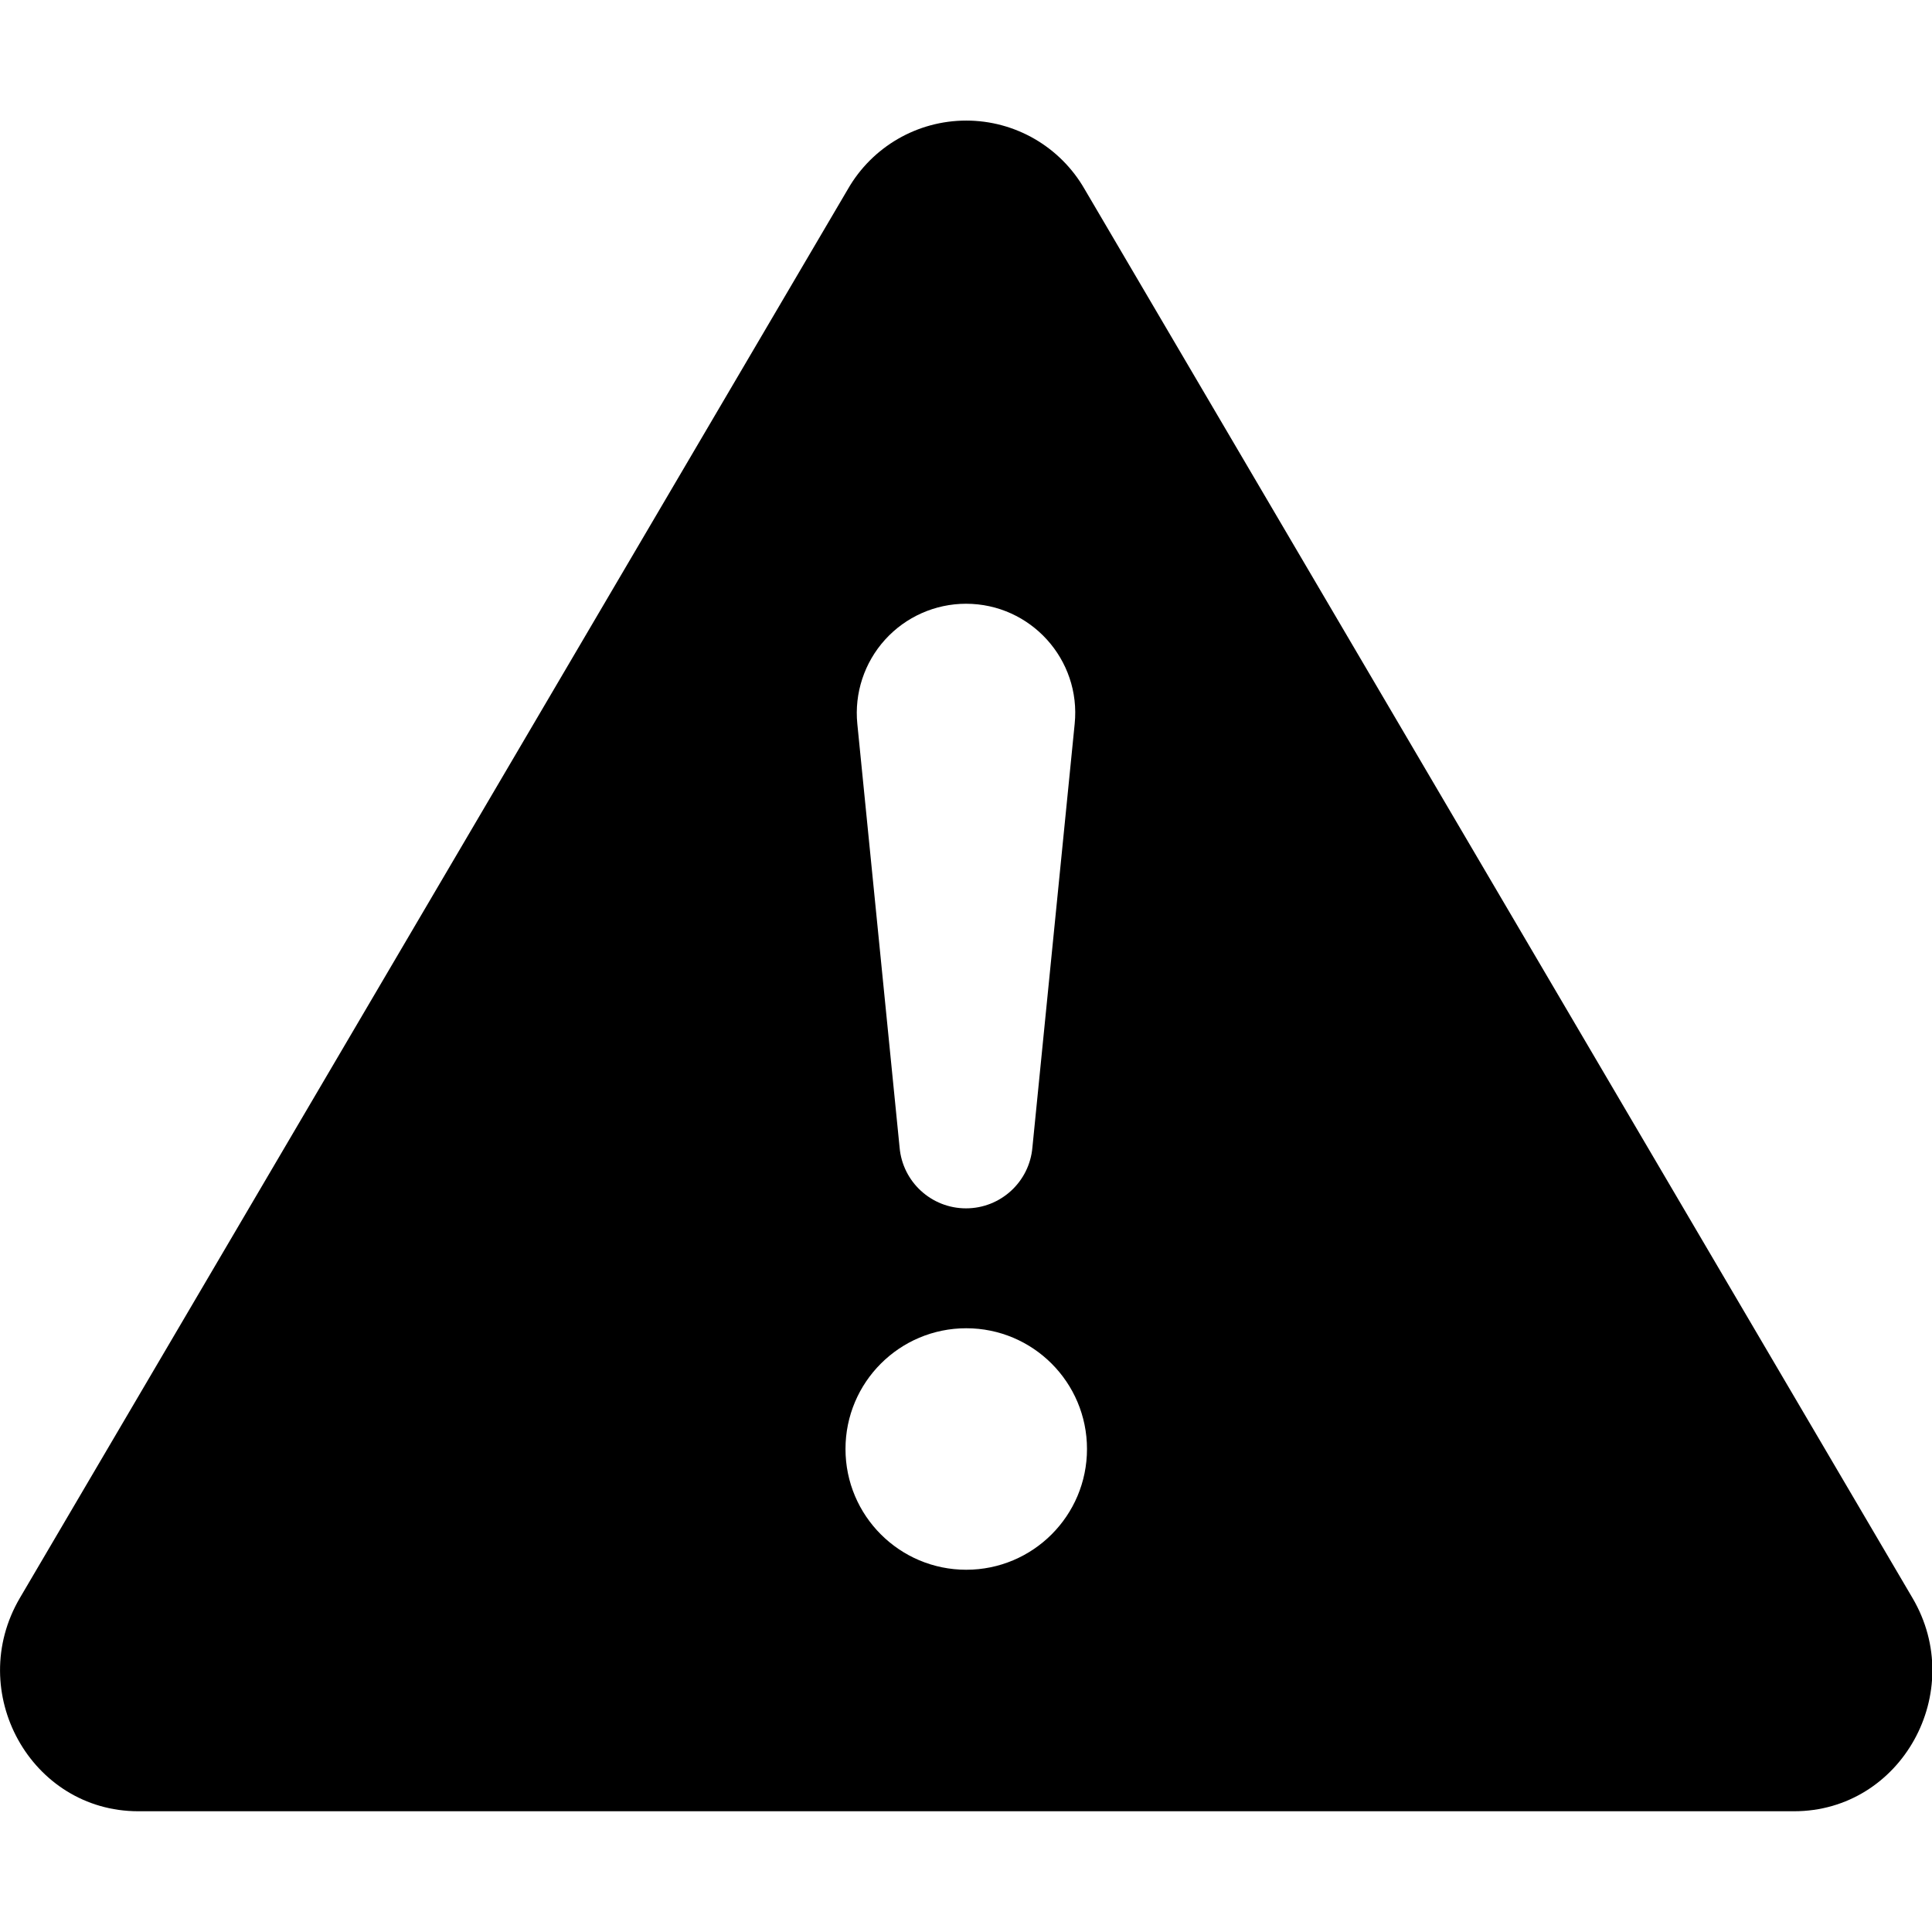
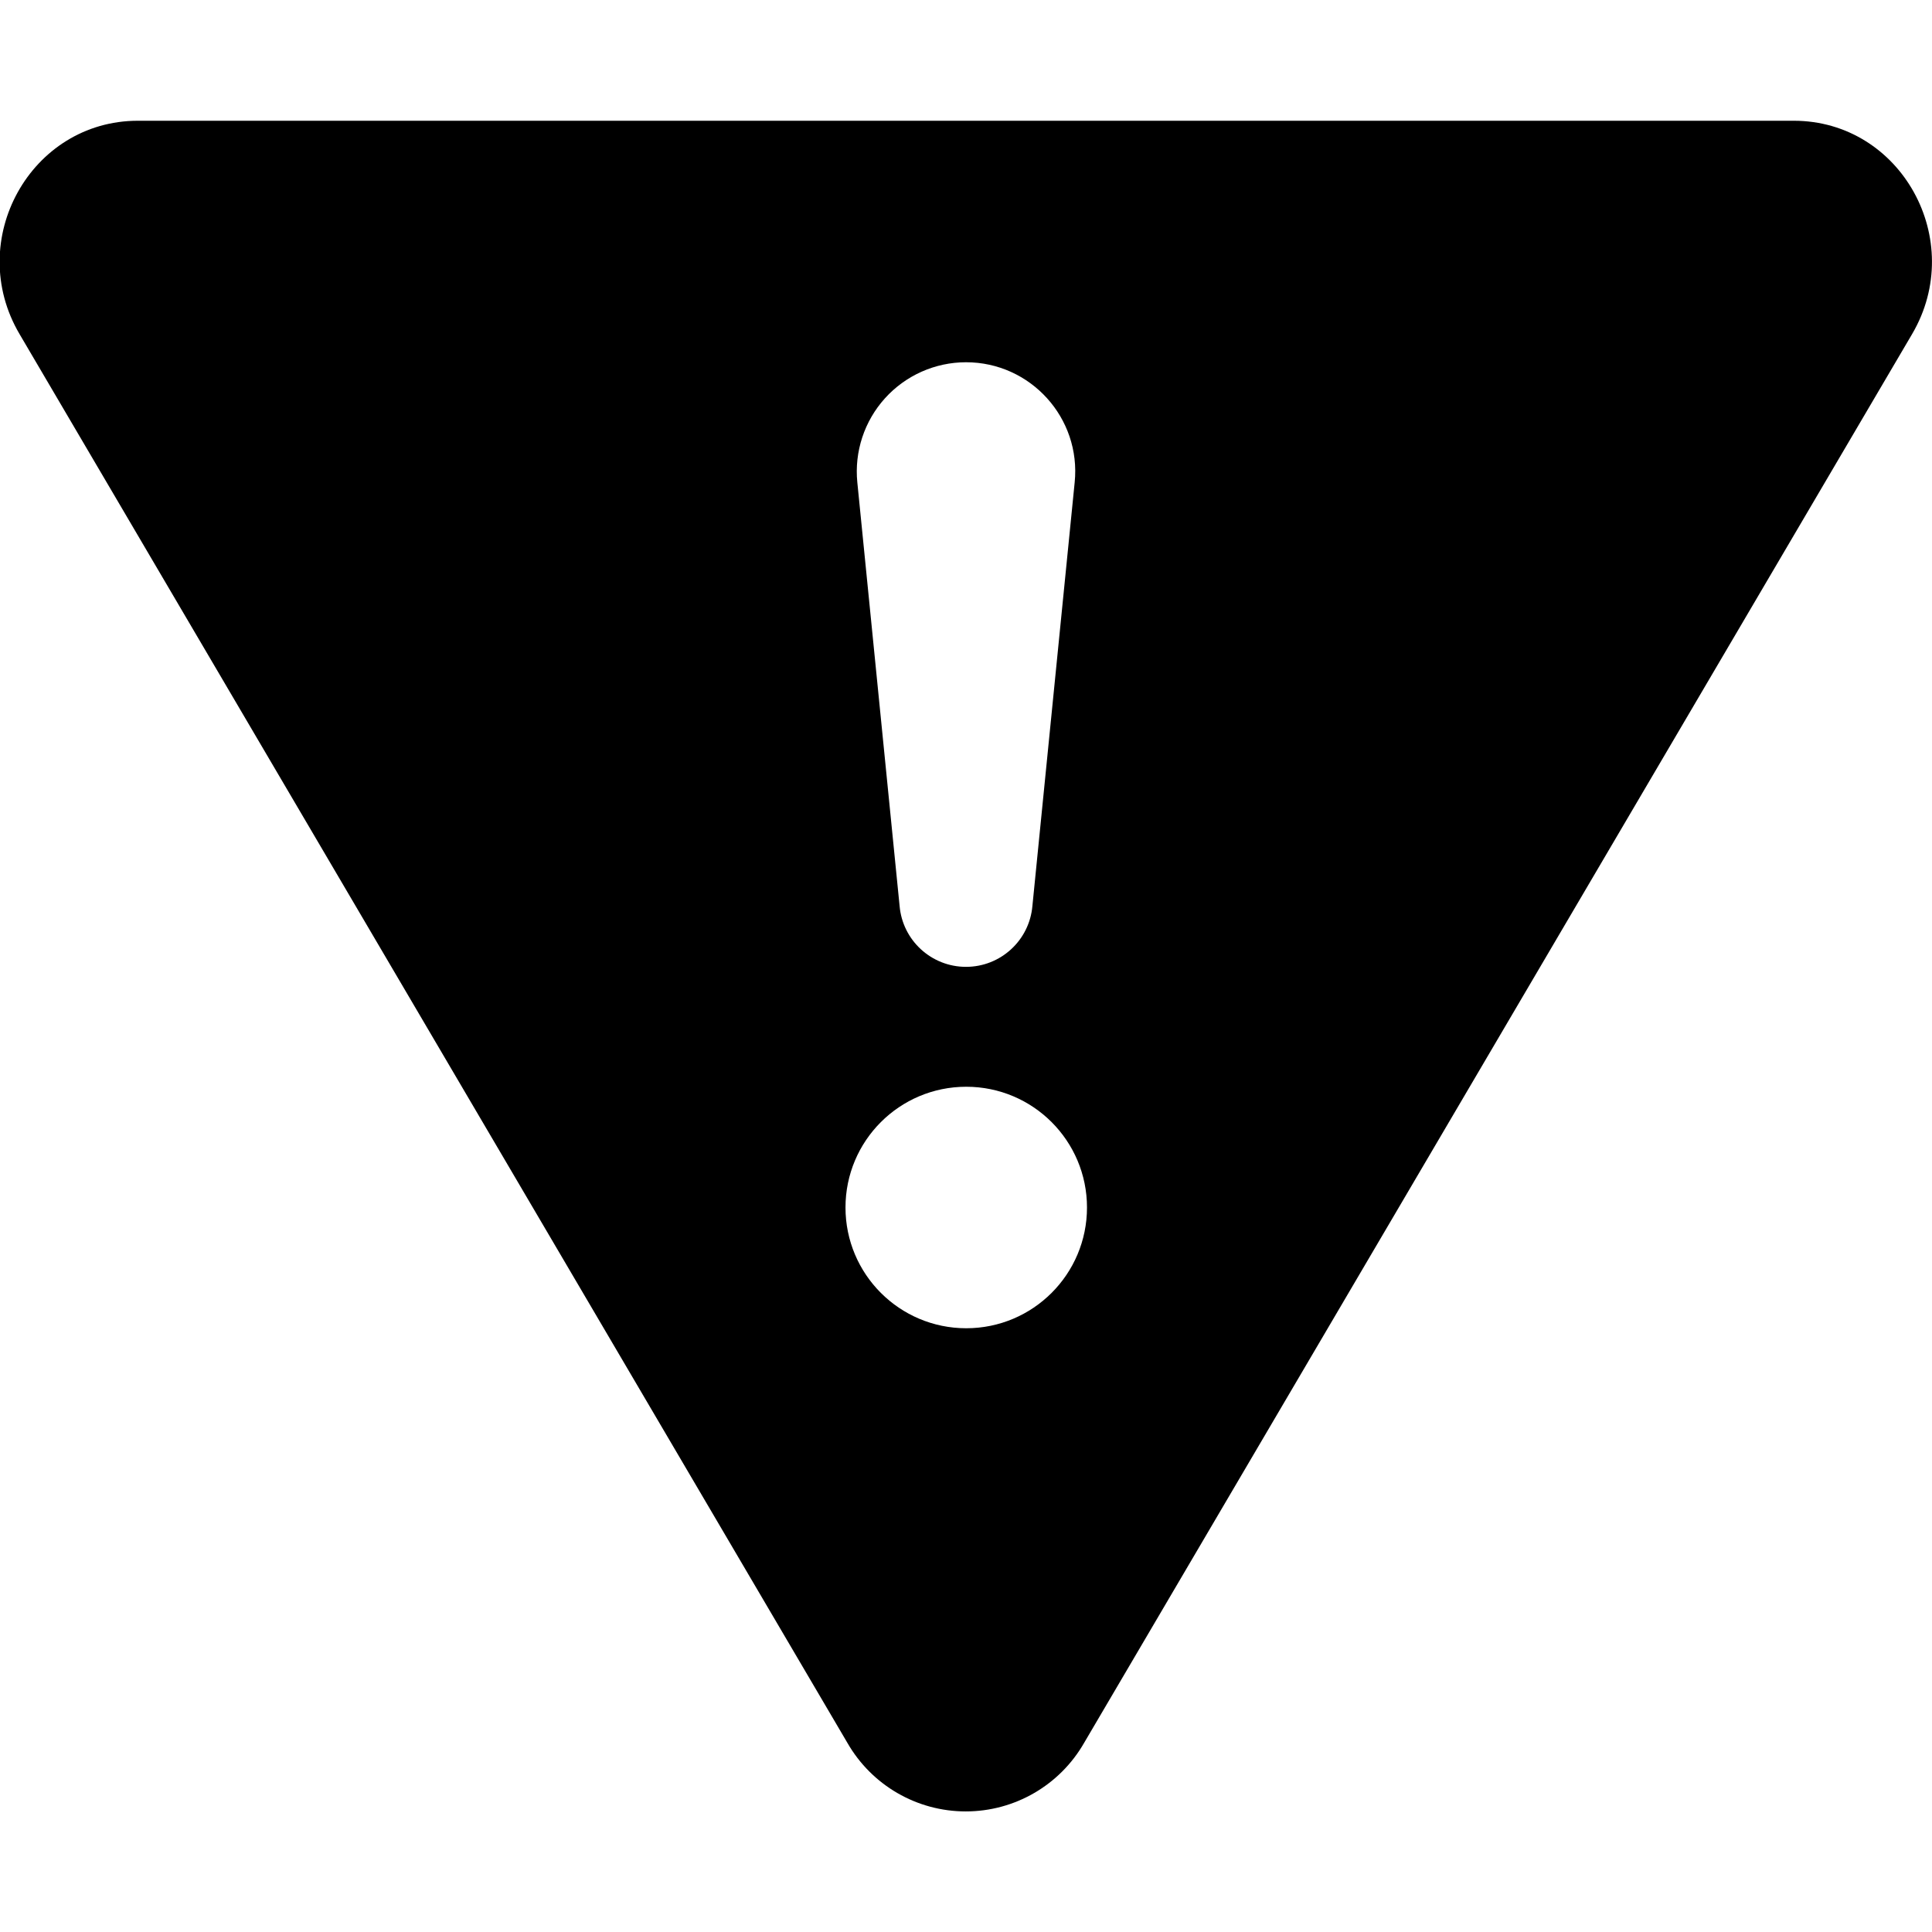
- <svg xmlns="http://www.w3.org/2000/svg" width="16" height="16" fill="currentColor" class="bi bi-exclamation-triangle-fill" viewBox="0 0 16 16">
-   <path d="M8.982 1.566a1.13 1.13 0 0 0-1.96 0L.165 13.233c-.457.778.091 1.767.98 1.767h13.713c.889 0 1.438-.99.98-1.767zM8 5c.535 0 .954.462.9.995l-.35 3.507a.552.552 0 0 1-1.1 0L7.1 5.995A.905.905 0 0 1 8 5m.002 6a1 1 0 1 1 0 2 1 1 0 0 1 0-2" />
+ <svg xmlns="http://www.w3.org/2000/svg" width="16" height="16" fill="currentColor" class="bi bi-exclamation-triangle-inverted-fill" viewBox="0 0 16 16">
+   <path d="M7.018 14.434a1.13 1.13 180 001.96 0L15.835 2.767c.457-.778-.091-1.767-.98-1.767h-13.713c-.889 0-1.438.99-.98 1.767zM8 3c.535 0 .954.462.9.995l-.35 3.507a.552.552 0 01-1.1 0L7.1 3.995A.905.905 0 018 3m.002 6a1 1 0 110 2 1 1 0 010-2" />
</svg>
